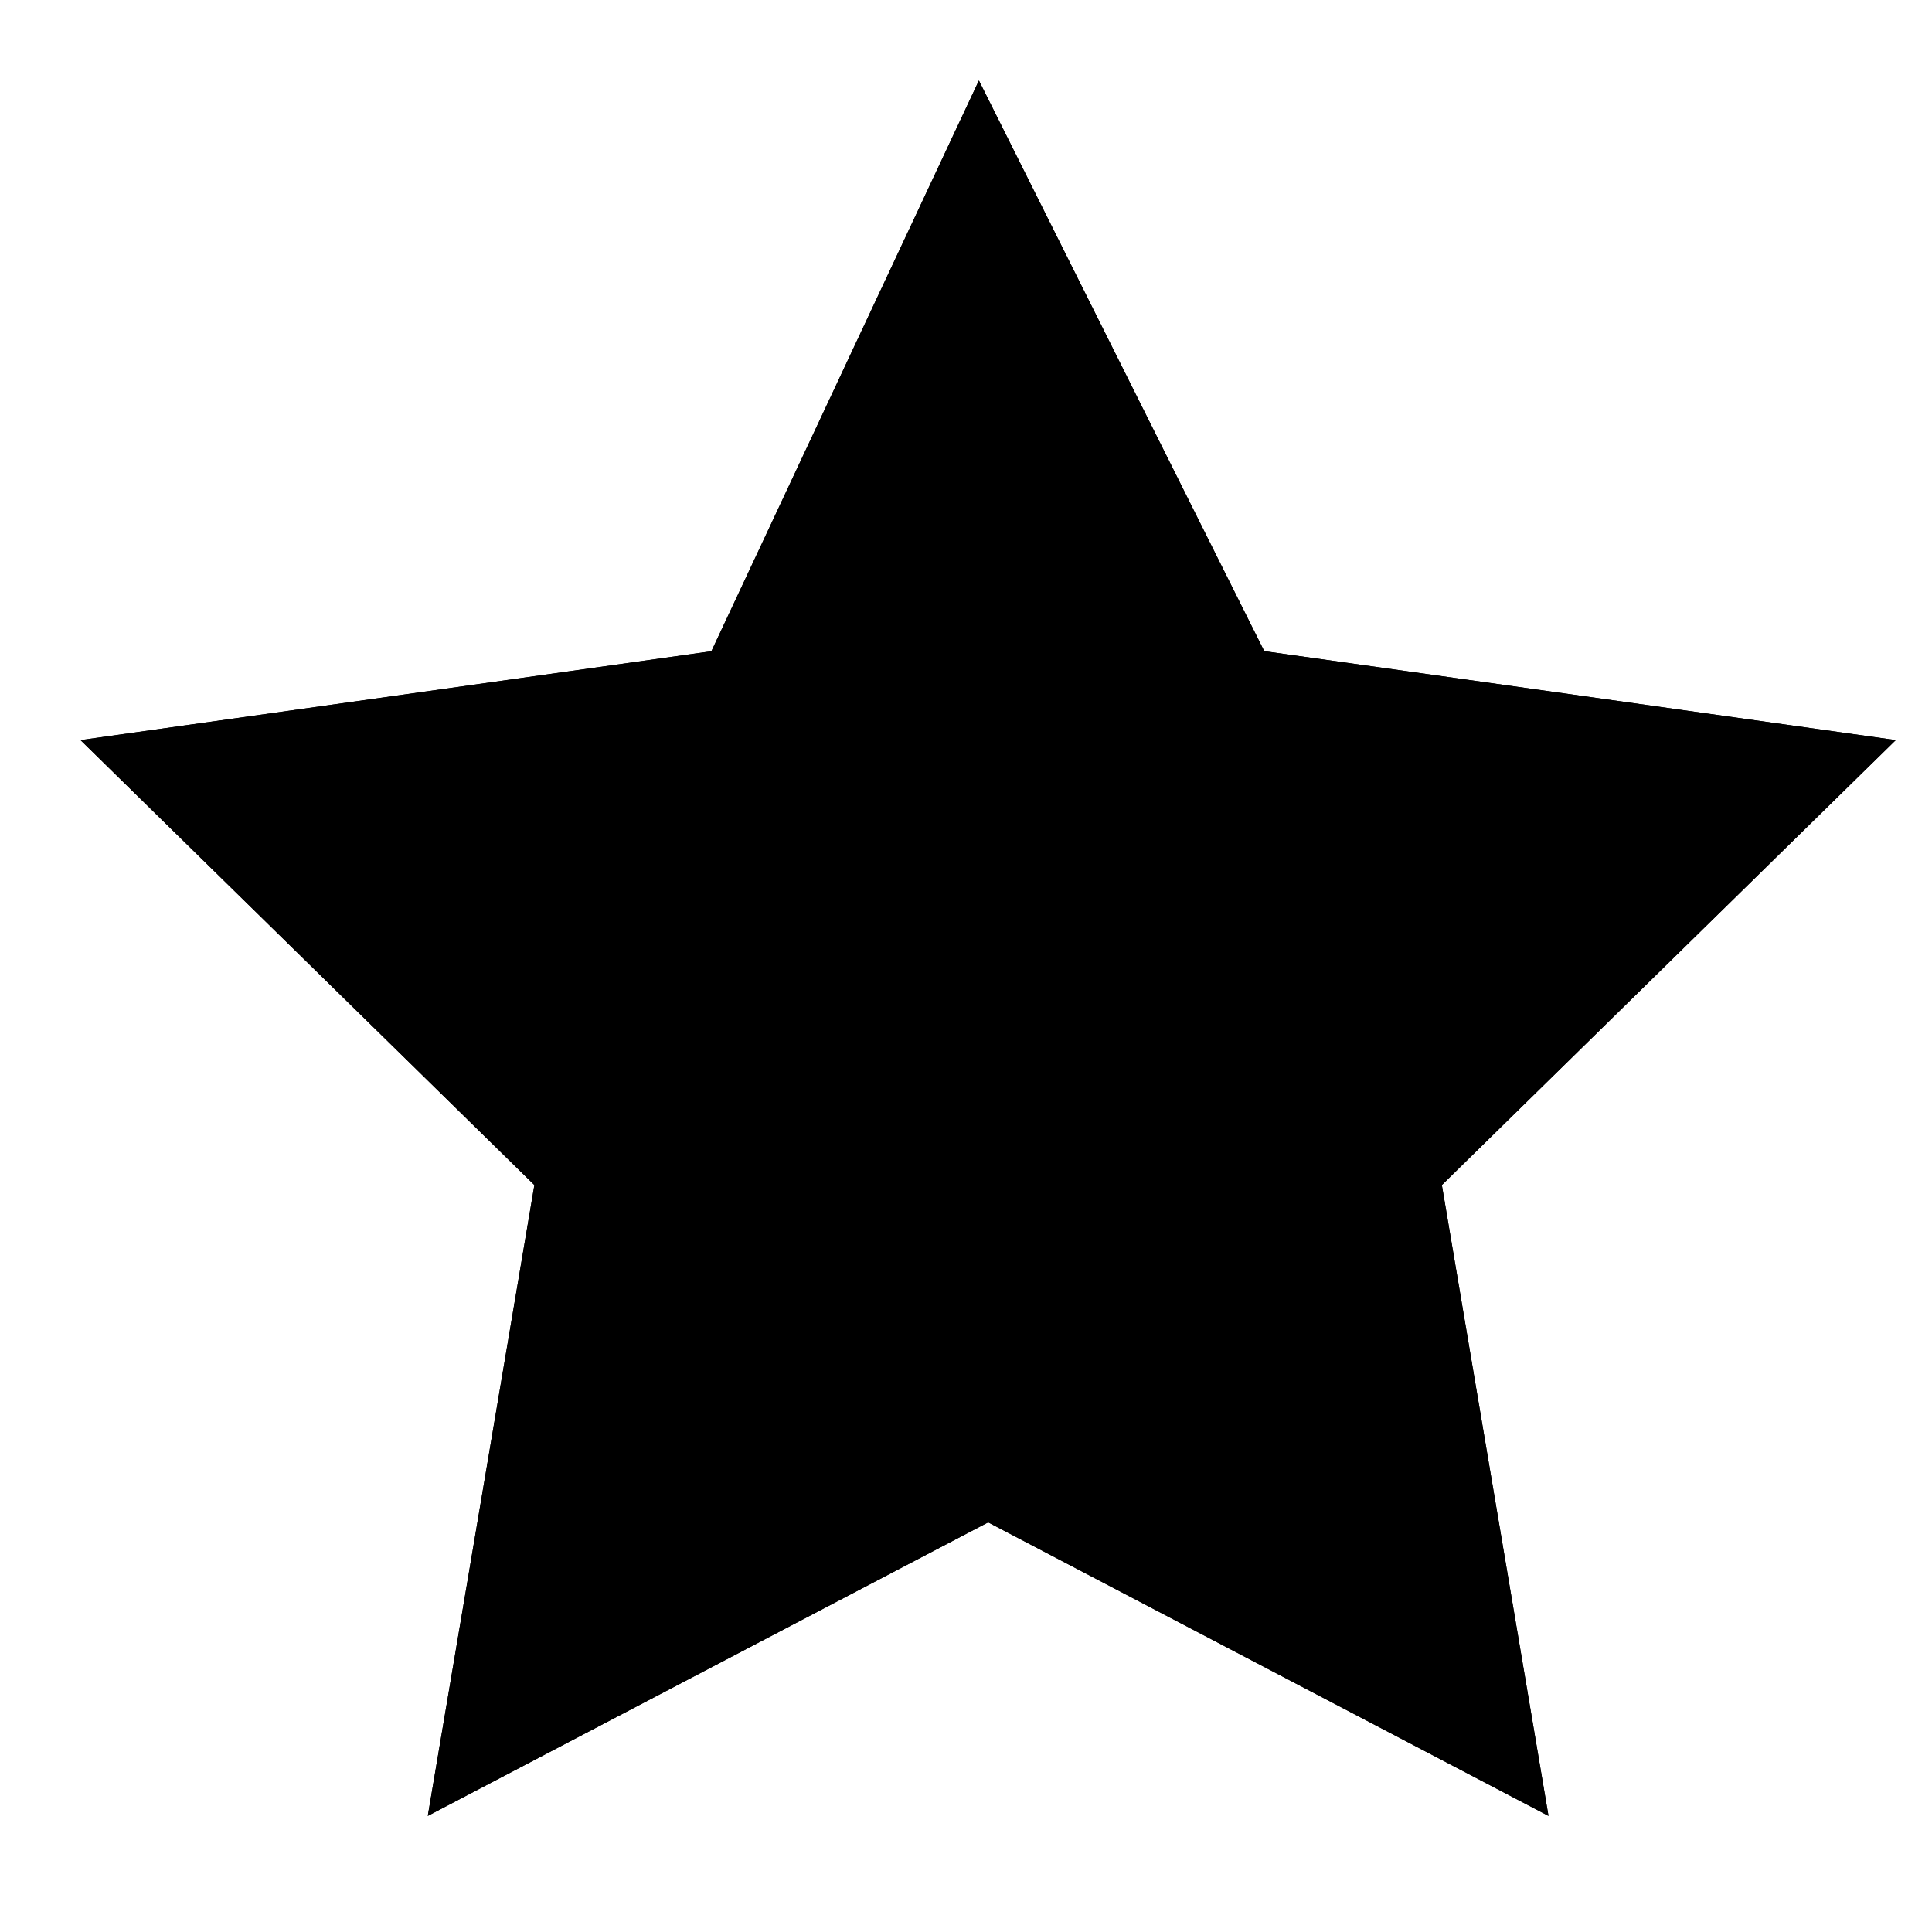
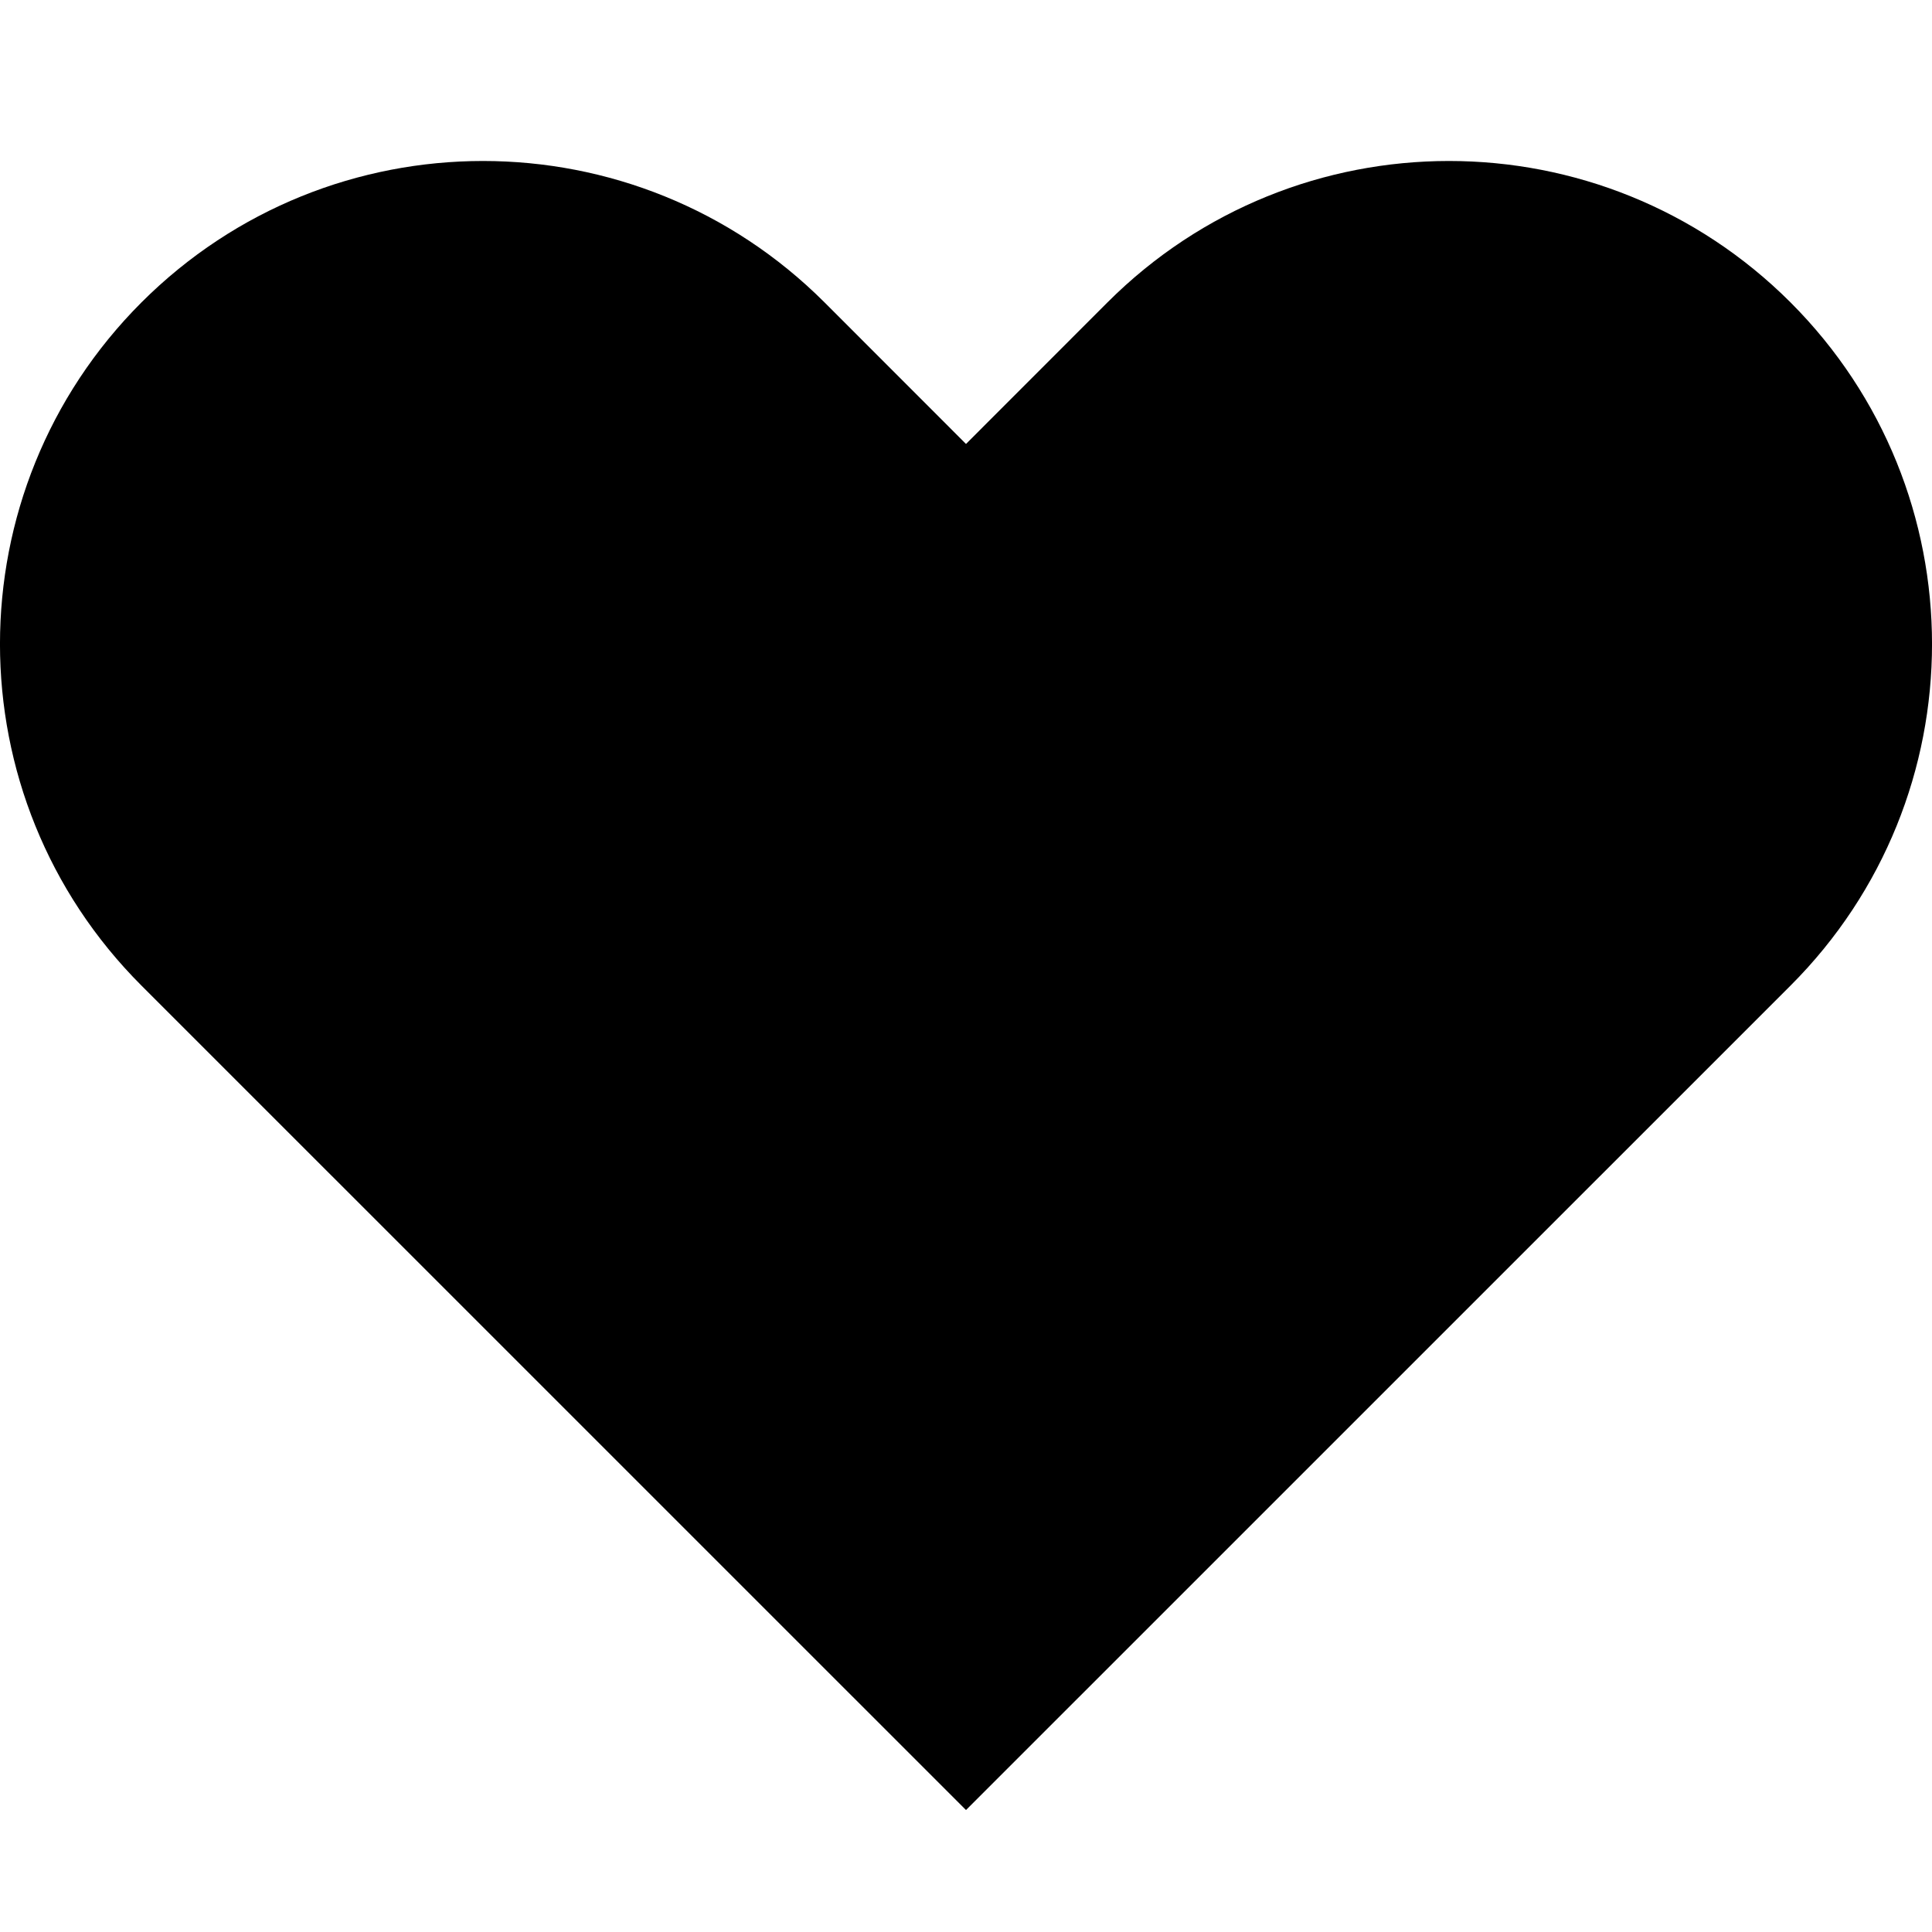
<svg xmlns="http://www.w3.org/2000/svg" width="24" height="24" viewBox="0 0 24 24" version="1.1">
-   <g stroke="none" stroke-width="1" fill="none" fill-rule="evenodd">
-     <path fill="currentColor" d="M12.16 1L15.705 8.089 23.55 9.194 17.911 14.721 19.236 22.558 12.275 18.911 5.314 22.558 6.638 14.721 1 9.194 8.837 8.09z" />
-     <path stroke="currentColor" d="M12.175 2.147L15.375 8.547 22.475 9.547 17.375 14.547 18.575 21.647 12.275 18.347 5.975 21.647 7.175 14.547 2.075 9.547 9.175 8.547z" />
-   </g>
+   <path d="M10.243,3.757 C7.899,1.414 4.101,1.414 1.757,3.757 C-0.586,6.101 -0.586,9.9 1.757,12.243 L12,22.485 L22.243,12.243 C24.586,9.9 24.586,6.101 22.243,3.757 C19.899,1.414 16.1,1.414 13.757,3.757 L12,5.515 L10.243,3.757 Z" fill="currentColor" fill-rule="nonzero" stroke="none" stroke-width="1" />
</svg>
